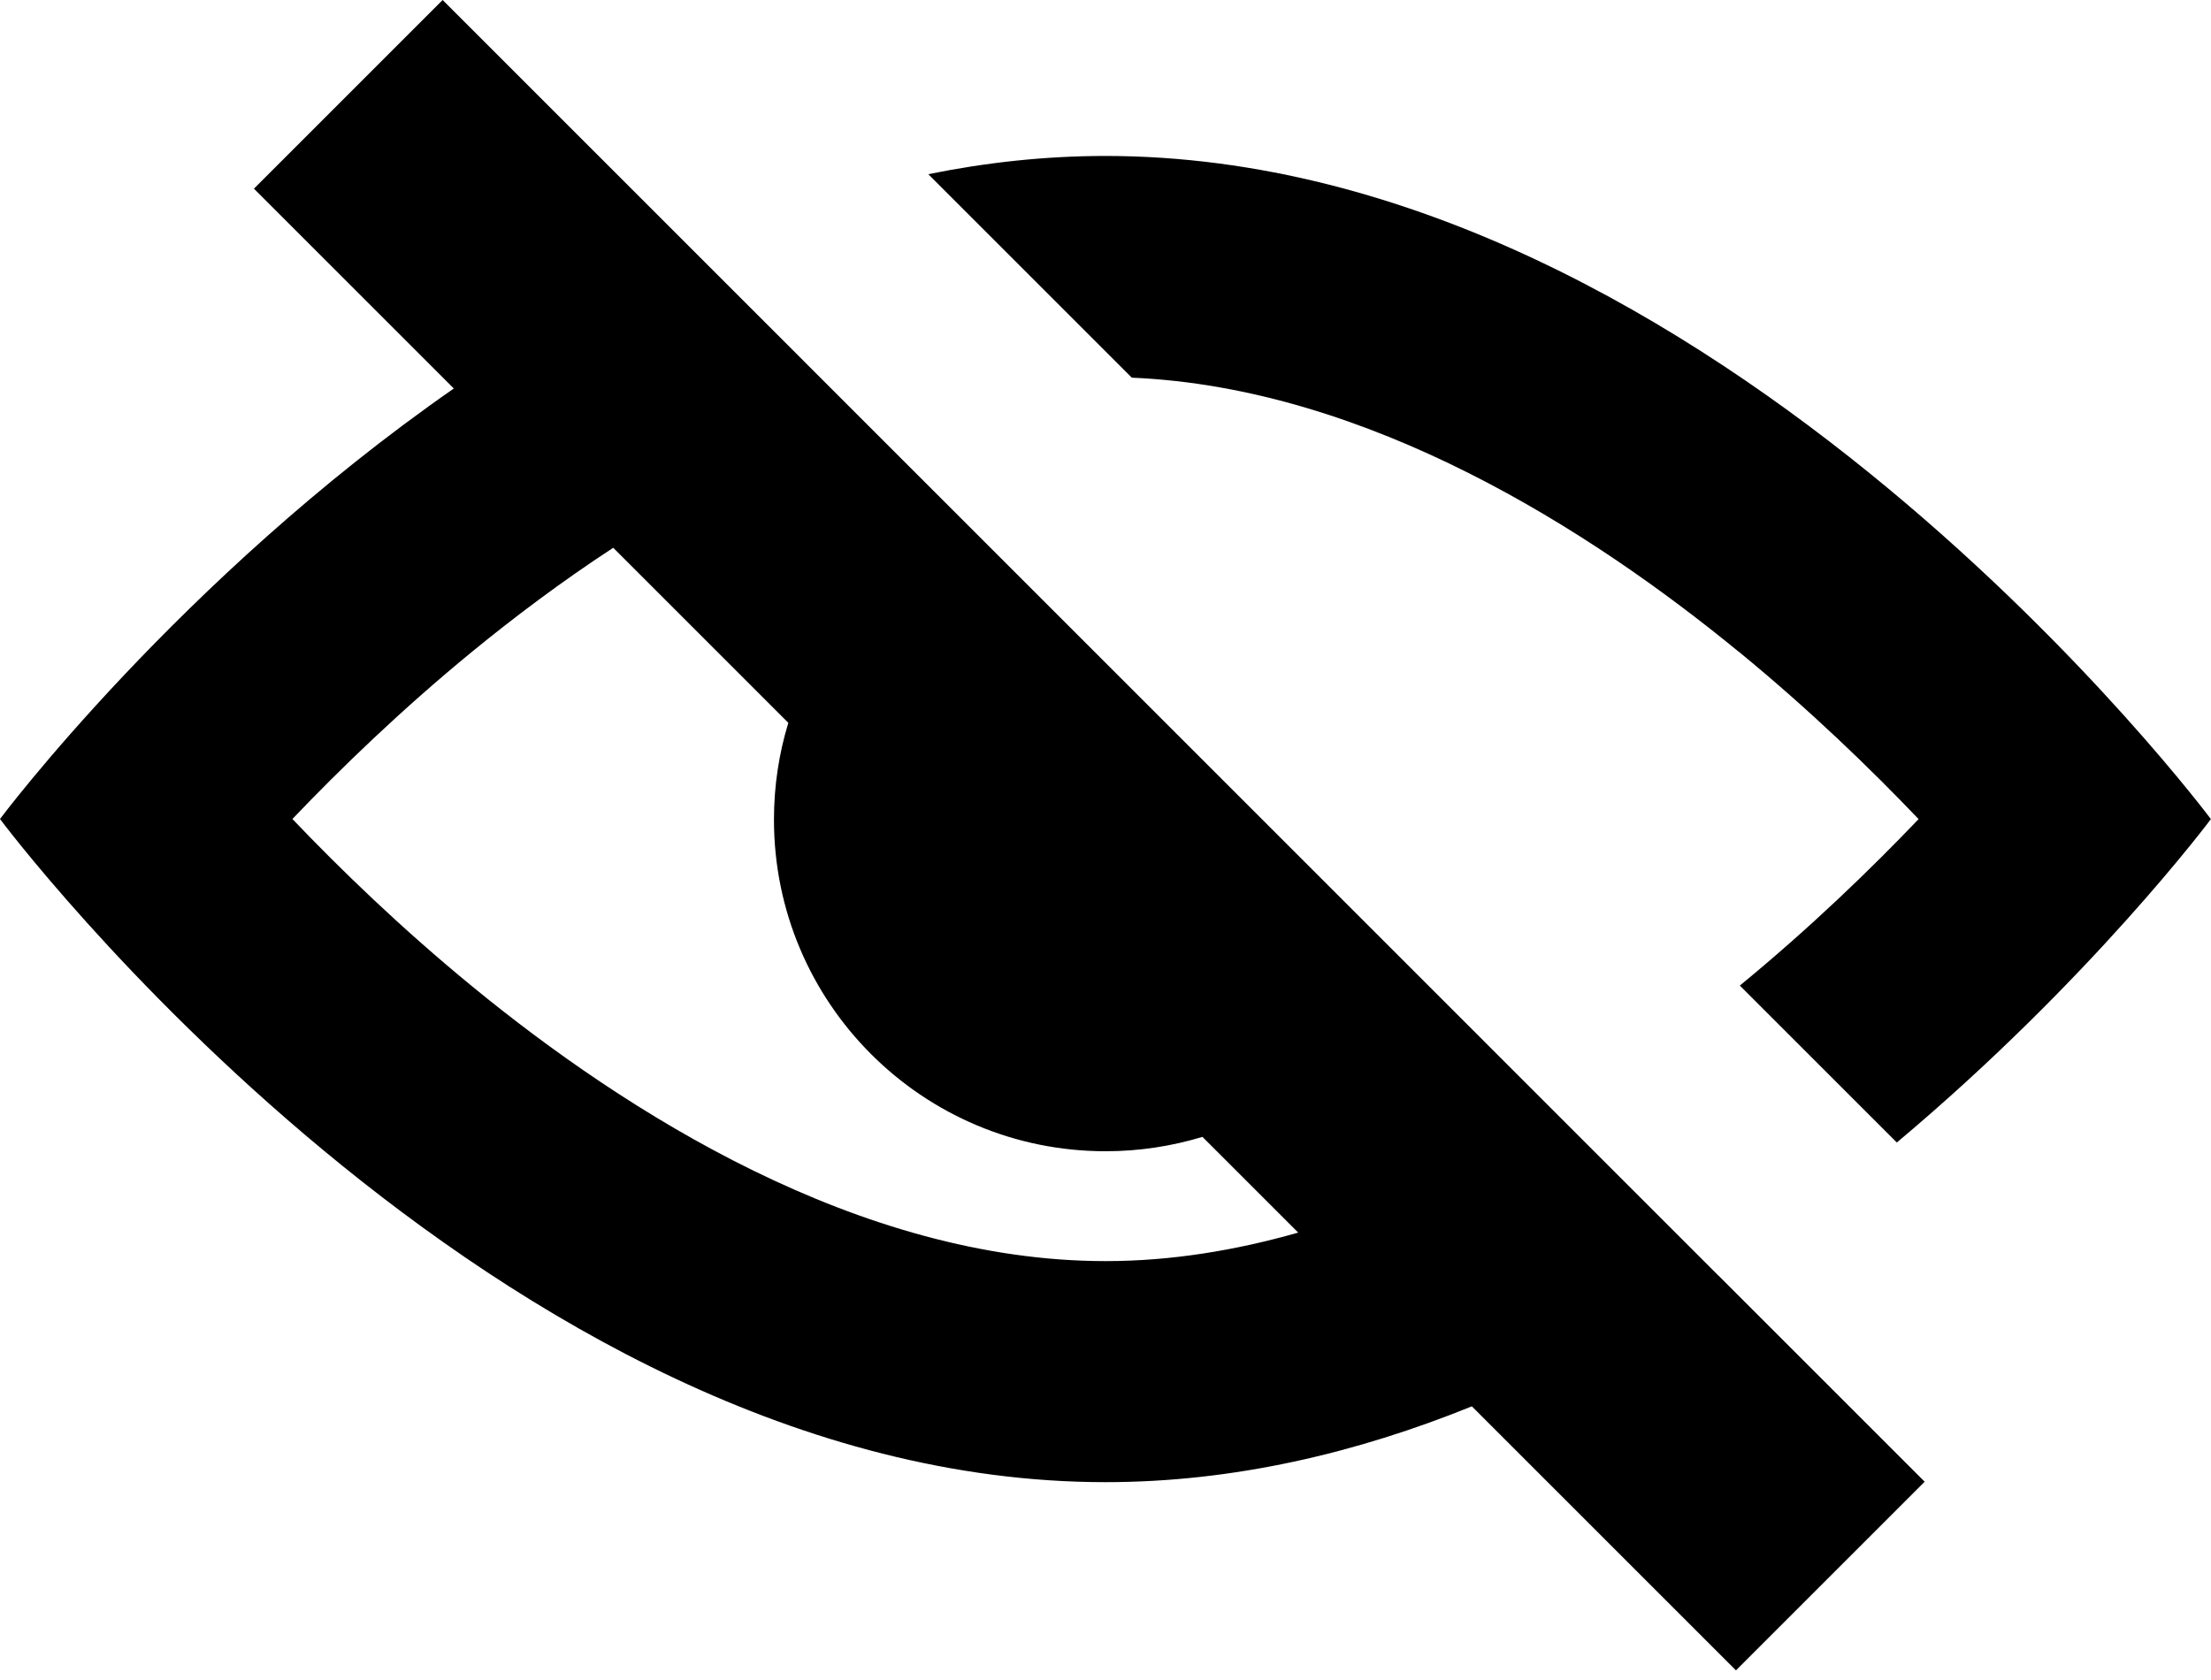
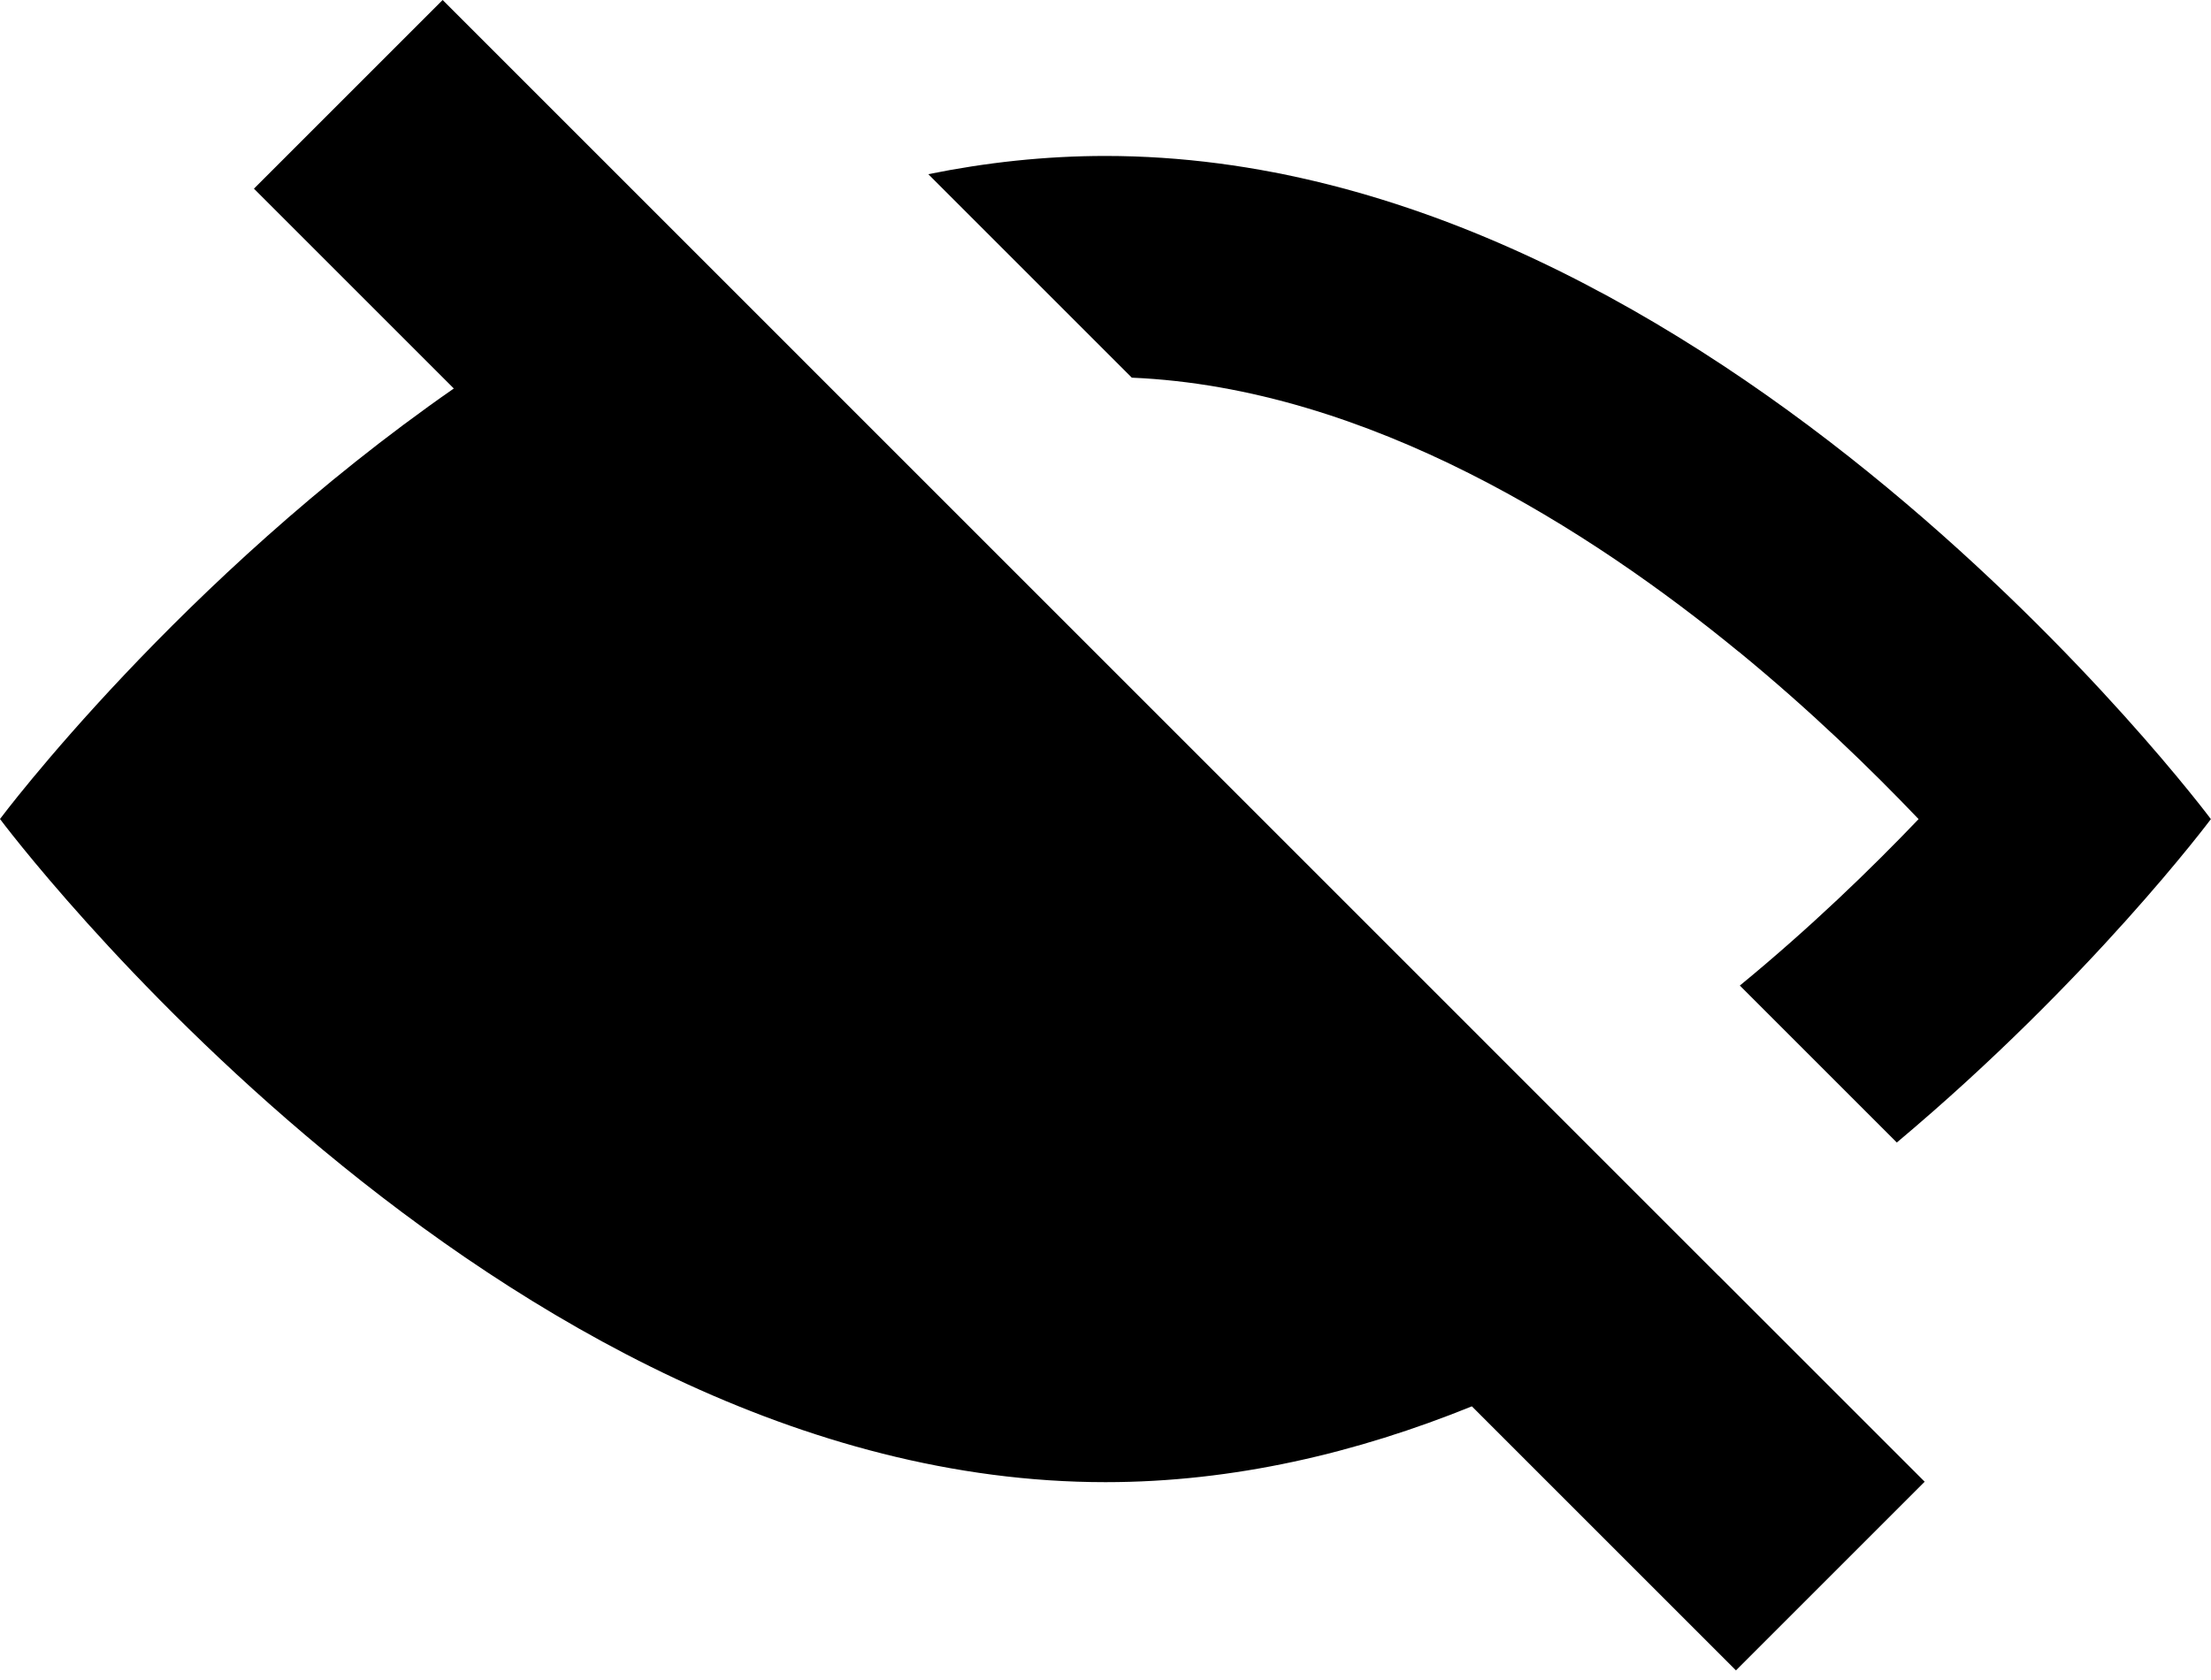
<svg xmlns="http://www.w3.org/2000/svg" width="200" height="152" viewBox="0 0 200 152" fill="none">
-   <path d="M157.28 58.96C163.72 64.24 169.23 69.58 173.55 74.11C169.25 78.61 163.77 83.92 157.38 89.17L171.58 103.37C189.16 88.62 199.99 74.11 199.99 74.11C199.99 74.11 155.22 14.11 99.99 14.11C94.54 14.11 89.18 14.7 83.97 15.76L102.38 34.17C123.8 35.08 143.95 48.03 157.28 58.97V58.96Z" fill="black" />
-   <path d="M155.45 115.42L40.04 0L22.97 17.07L41.05 35.15C16.17 52.45 0 74.1 0 74.1C0 74.1 44.77 134.1 100 134.1C111.62 134.1 122.77 131.44 133.14 127.24L157.03 151.13L174.1 134.06L155.45 115.41V115.42ZM100 114.1C77.69 114.1 56.54 100.59 42.72 89.25C36.28 83.97 30.77 78.63 26.45 74.1C30.77 69.57 36.28 64.23 42.72 58.95C46.47 55.88 50.76 52.64 55.47 49.56L71.31 65.4C70.46 68.17 70.01 71.11 70.01 74.16C70.01 90.73 83.44 104.16 100.01 104.16C103.06 104.16 106 103.7 108.77 102.86L117.43 111.52C111.78 113.13 105.94 114.1 100.01 114.1H100Z" fill="black" />
+   <path fill-rule="nonzero" clip-rule="evenodd" d="M155.45 115.42V115.41L174.1 134.06L157.03 151.13L133.14 127.24C122.77 131.44 111.62 134.1 100 134.1C44.77 134.1 0 74.1 0 74.1C0.063 74.015 16.219 52.416 41.05 35.15L22.97 17.07L40.04 0L155.45 115.42Z M55.47 49.56L71.31 65.4C70.46 68.17 70.01 71.11 70.01 74.16 70.01 90.73 83.44 104.16 100.01 104.16 103.06 104.16 106 103.7 108.77 102.86L117.43 111.52C111.78 113.13 105.94 114.1 100.01 114.1L100 114.1C77.69 114.1 56.54 100.59 42.72 89.25 36.28 83.97 30.77 78.63 26.45 74.1 30.77 69.57 36.28 64.23 42.72 58.95 46.47 55.88 50.76 52.64 55.47 49.56Z" fill="black" />
+   <path d="M99.99 14.11C155.22 14.11 199.99 74.11 199.99 74.11C199.941 74.177 189.12 88.654 171.58 103.37L157.38 89.17C163.77 83.92 169.25 78.61 173.55 74.11C169.23 69.58 163.72 64.24 157.28 58.96V58.97C143.95 48.03 123.8 35.08 102.38 34.17L83.971 15.76C89.18 14.7 94.54 14.11 99.99 14.11Z" fill="black" />
</svg>
